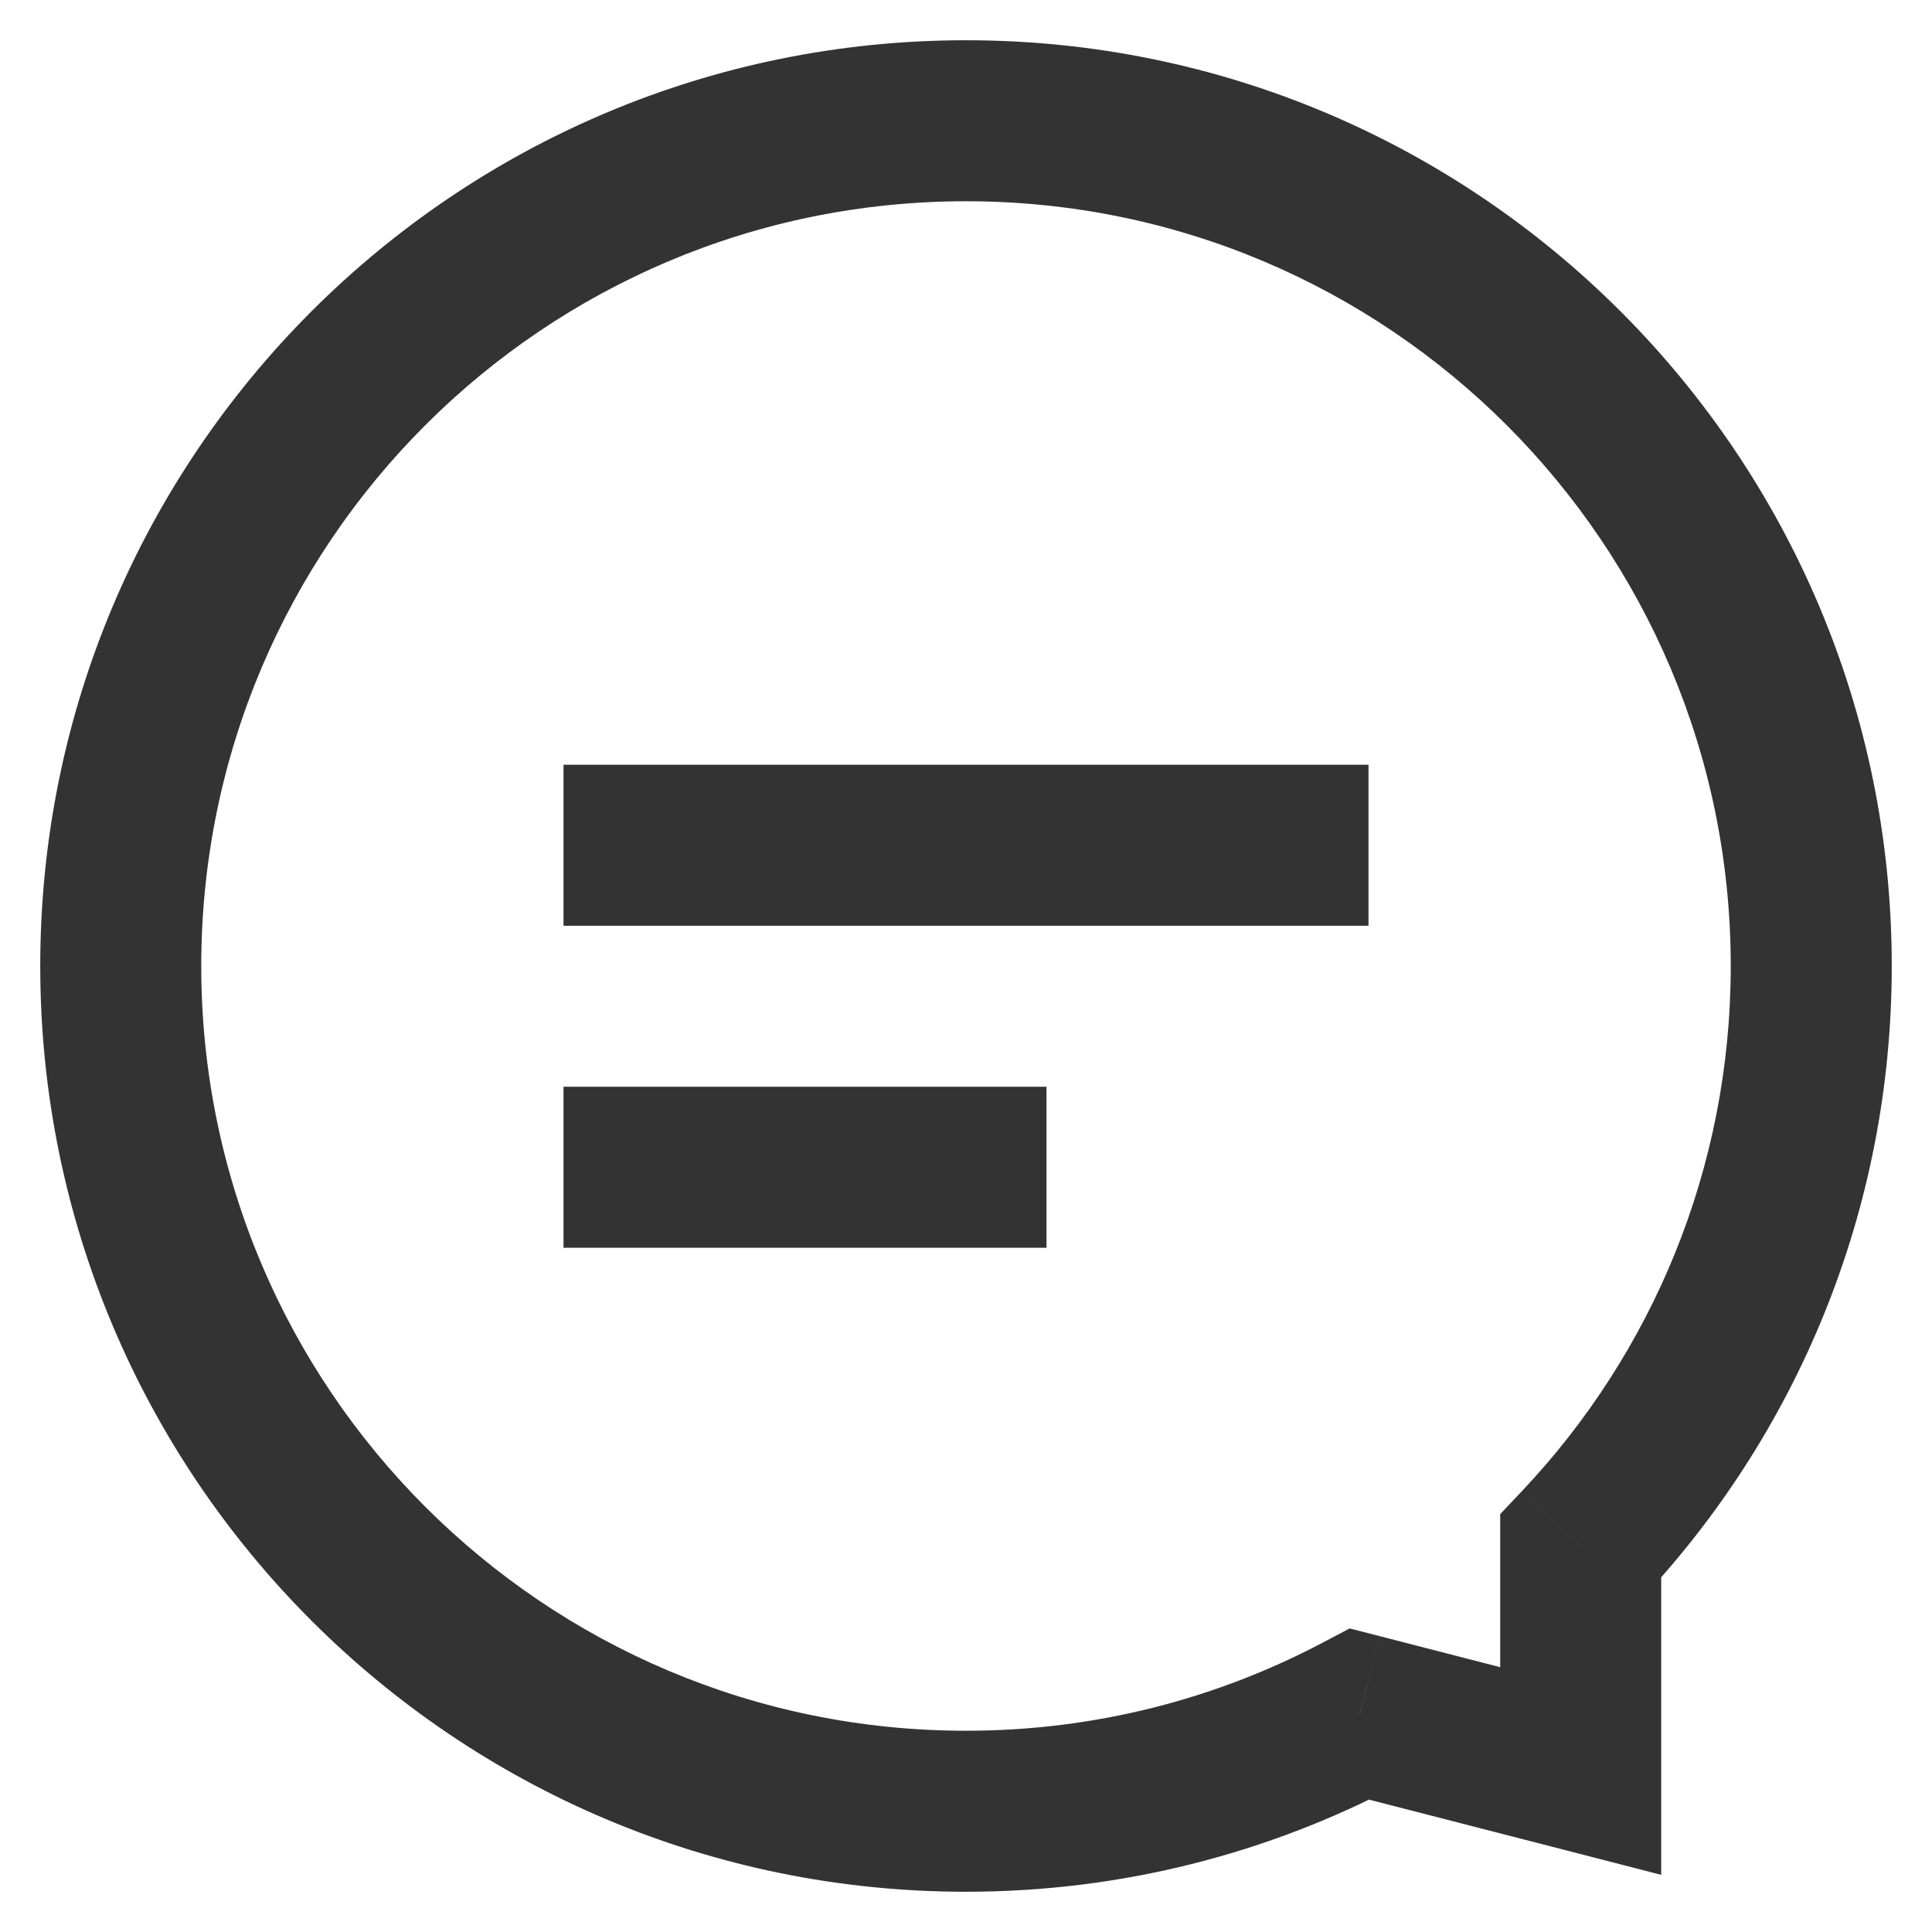
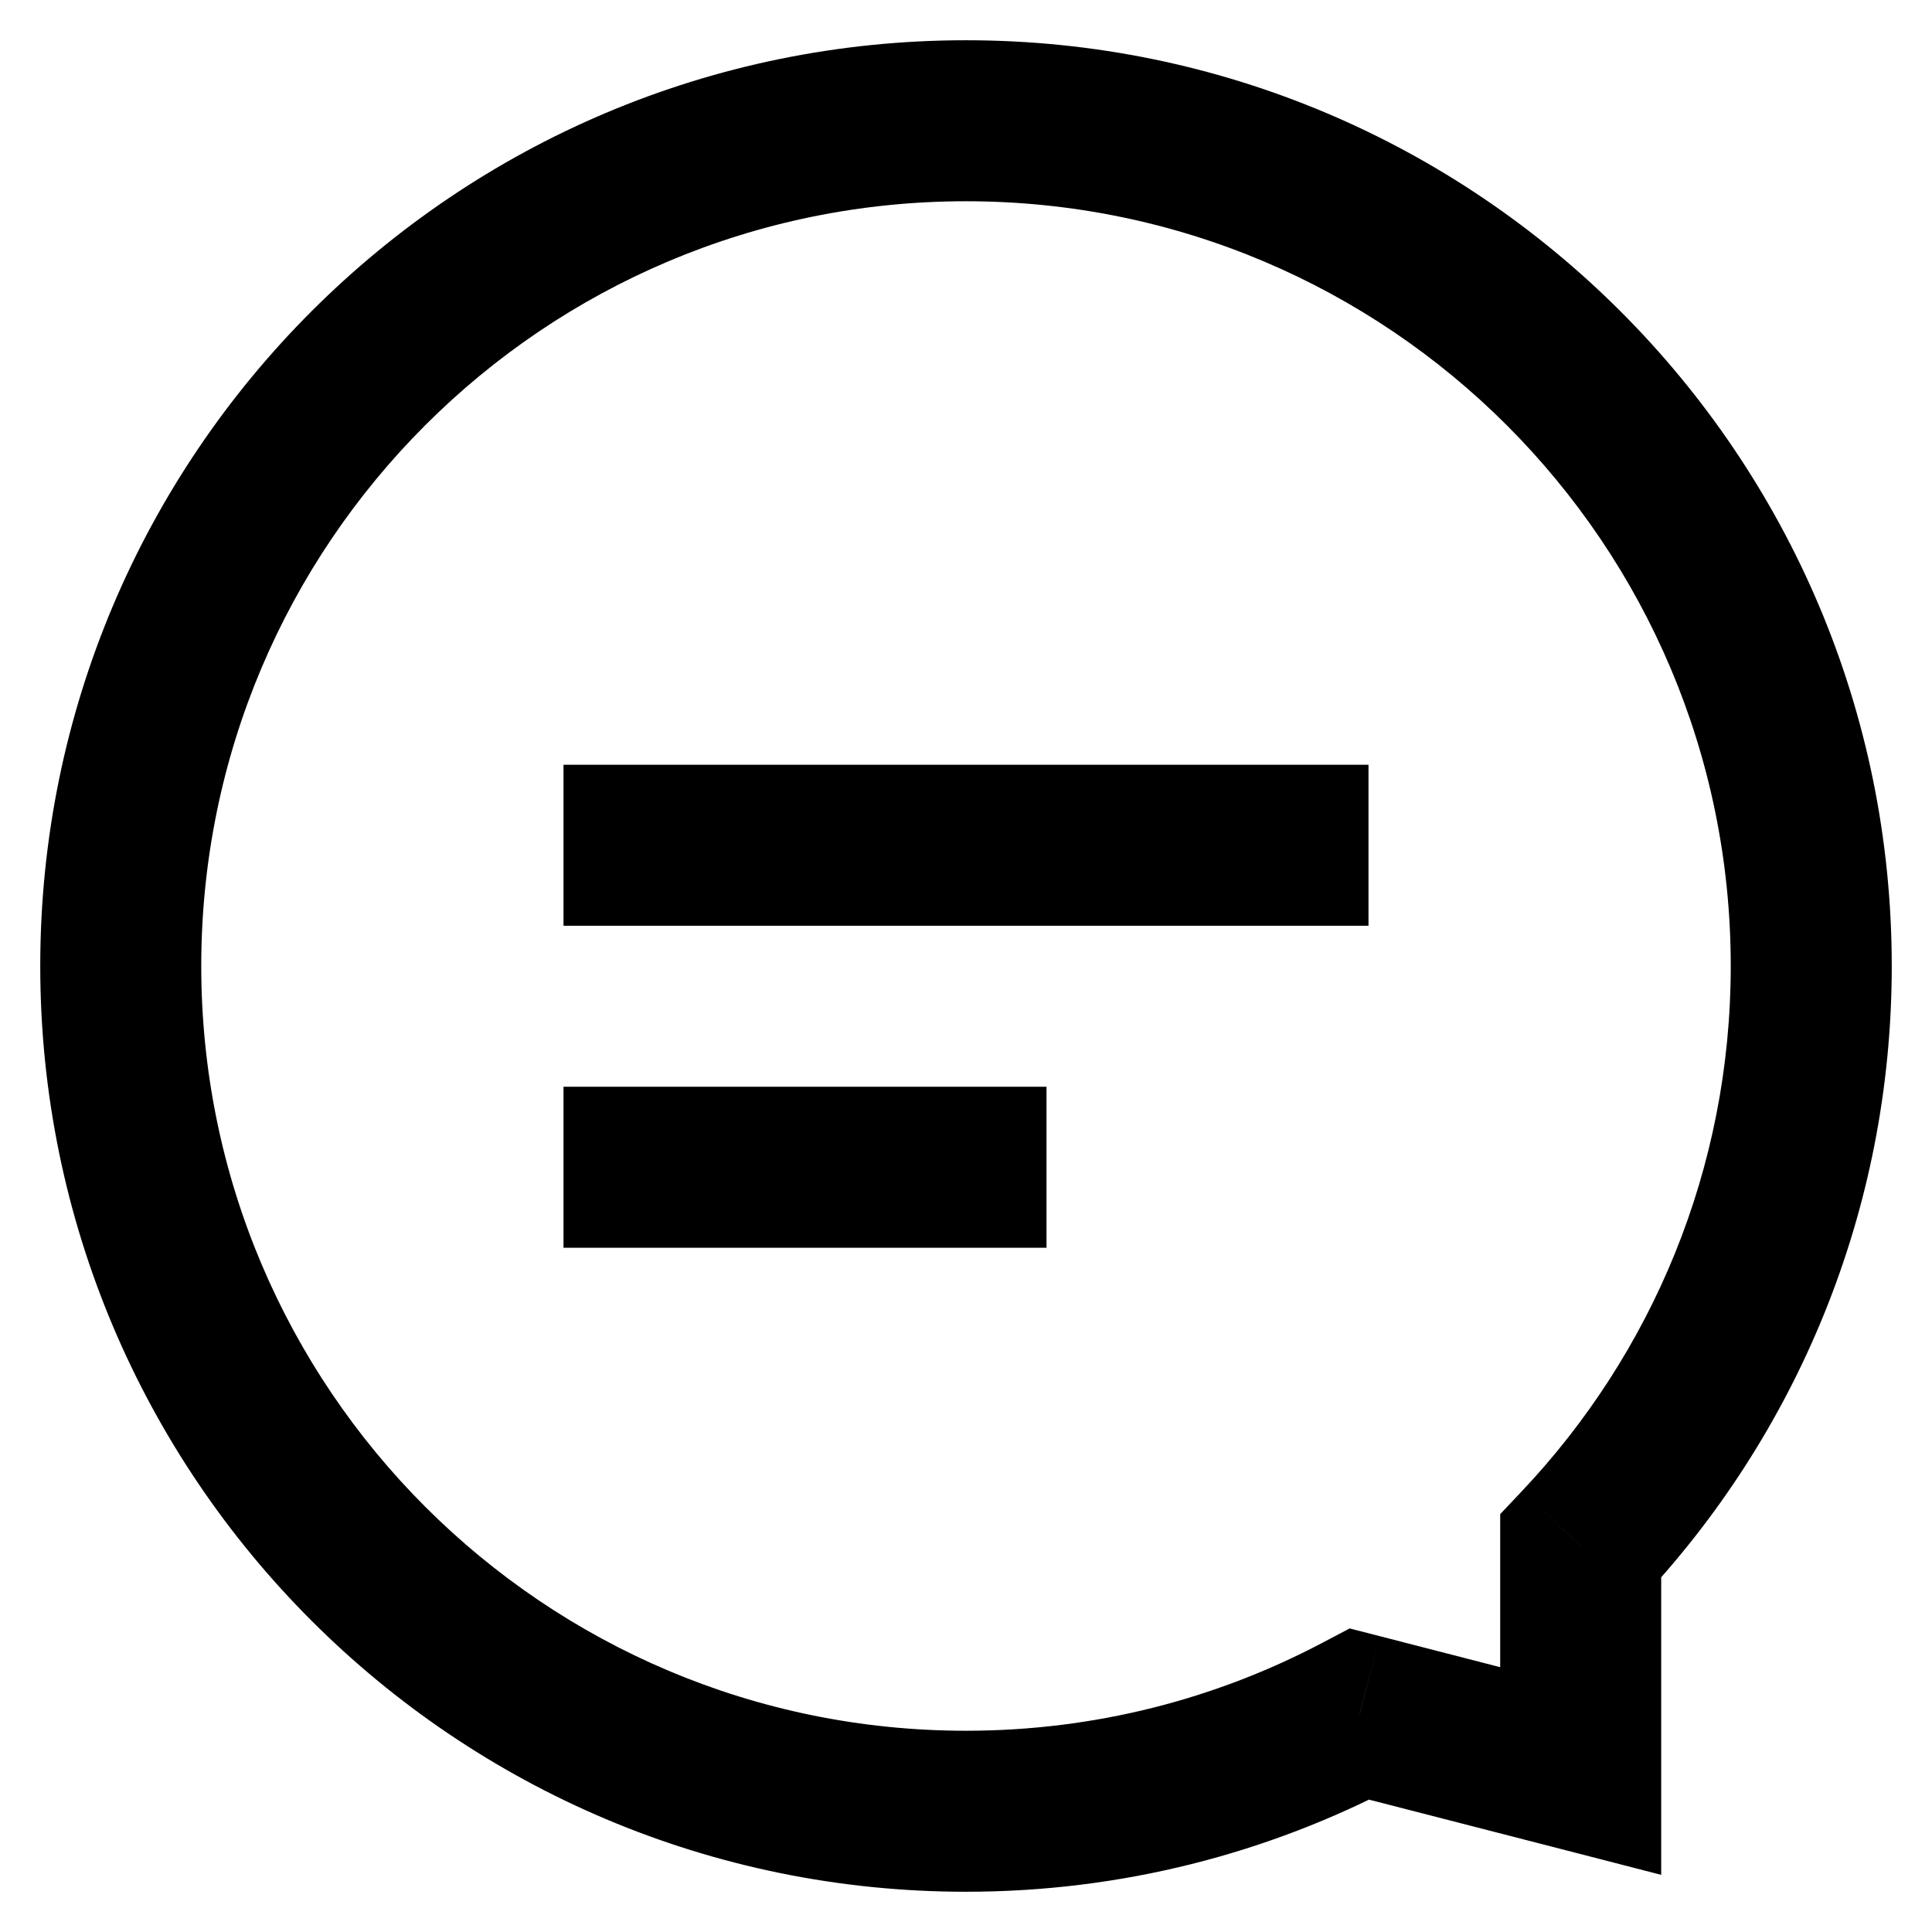
<svg xmlns="http://www.w3.org/2000/svg" width="24" height="24" viewBox="0 0 24 24" fill="none">
-   <path d="M19.636 19.207L18.909 18.52L18.636 18.809V19.207H19.636ZM16.89 21.294L17.14 20.325L16.766 20.229L16.424 20.409L16.89 21.294ZM19.636 22L19.387 22.968L20.636 23.29V22H19.636ZM21.5 12C21.5 14.525 20.516 16.818 18.909 18.52L20.363 19.893C22.307 17.834 23.5 15.056 23.5 12H21.5ZM12 2.5C17.247 2.5 21.5 6.753 21.5 12H23.5C23.5 5.649 18.351 0.5 12 0.5V2.5ZM2.5 12C2.5 6.753 6.753 2.5 12 2.5V0.5C5.649 0.5 0.5 5.649 0.5 12H2.5ZM12 21.5C6.753 21.5 2.5 17.247 2.5 12H0.5C0.5 18.351 5.649 23.5 12 23.5V21.5ZM16.424 20.409C15.104 21.105 13.6 21.5 12 21.5V23.5C13.932 23.5 15.756 23.023 17.357 22.178L16.424 20.409ZM16.642 22.262L19.387 22.968L19.885 21.032L17.14 20.325L16.642 22.262ZM20.636 22V19.207H18.636V22H20.636Z" fill="#333333" />
-   <path d="M7 10.5H17" stroke="#333333" stroke-width="2" />
-   <path d="M7 14.5H13" stroke="#333333" stroke-width="2" />
+   <path d="M19.636 19.207L18.909 18.52L18.636 18.809V19.207H19.636ZM16.89 21.294L17.14 20.325L16.766 20.229L16.424 20.409L16.89 21.294ZM19.636 22L19.387 22.968L20.636 23.29V22H19.636ZM21.5 12C21.5 14.525 20.516 16.818 18.909 18.52L20.363 19.893C22.307 17.834 23.5 15.056 23.5 12H21.5ZM12 2.5C17.247 2.5 21.5 6.753 21.5 12H23.5C23.5 5.649 18.351 0.5 12 0.5V2.5ZM2.5 12C2.5 6.753 6.753 2.5 12 2.5V0.5C5.649 0.5 0.5 5.649 0.5 12H2.5ZM12 21.5C6.753 21.5 2.5 17.247 2.5 12H0.5C0.5 18.351 5.649 23.5 12 23.5V21.5ZM16.424 20.409C15.104 21.105 13.6 21.5 12 21.5V23.5C13.932 23.5 15.756 23.023 17.357 22.178L16.424 20.409ZM16.642 22.262L19.387 22.968L19.885 21.032L17.14 20.325L16.642 22.262ZM20.636 22V19.207H18.636V22H20.636Z" fill="currentColor" />
+   <path d="M7 10.5H17" stroke="currentColor" stroke-width="2" />
+   <path d="M7 14.5H13" stroke="currentColor" stroke-width="2" />
</svg>
